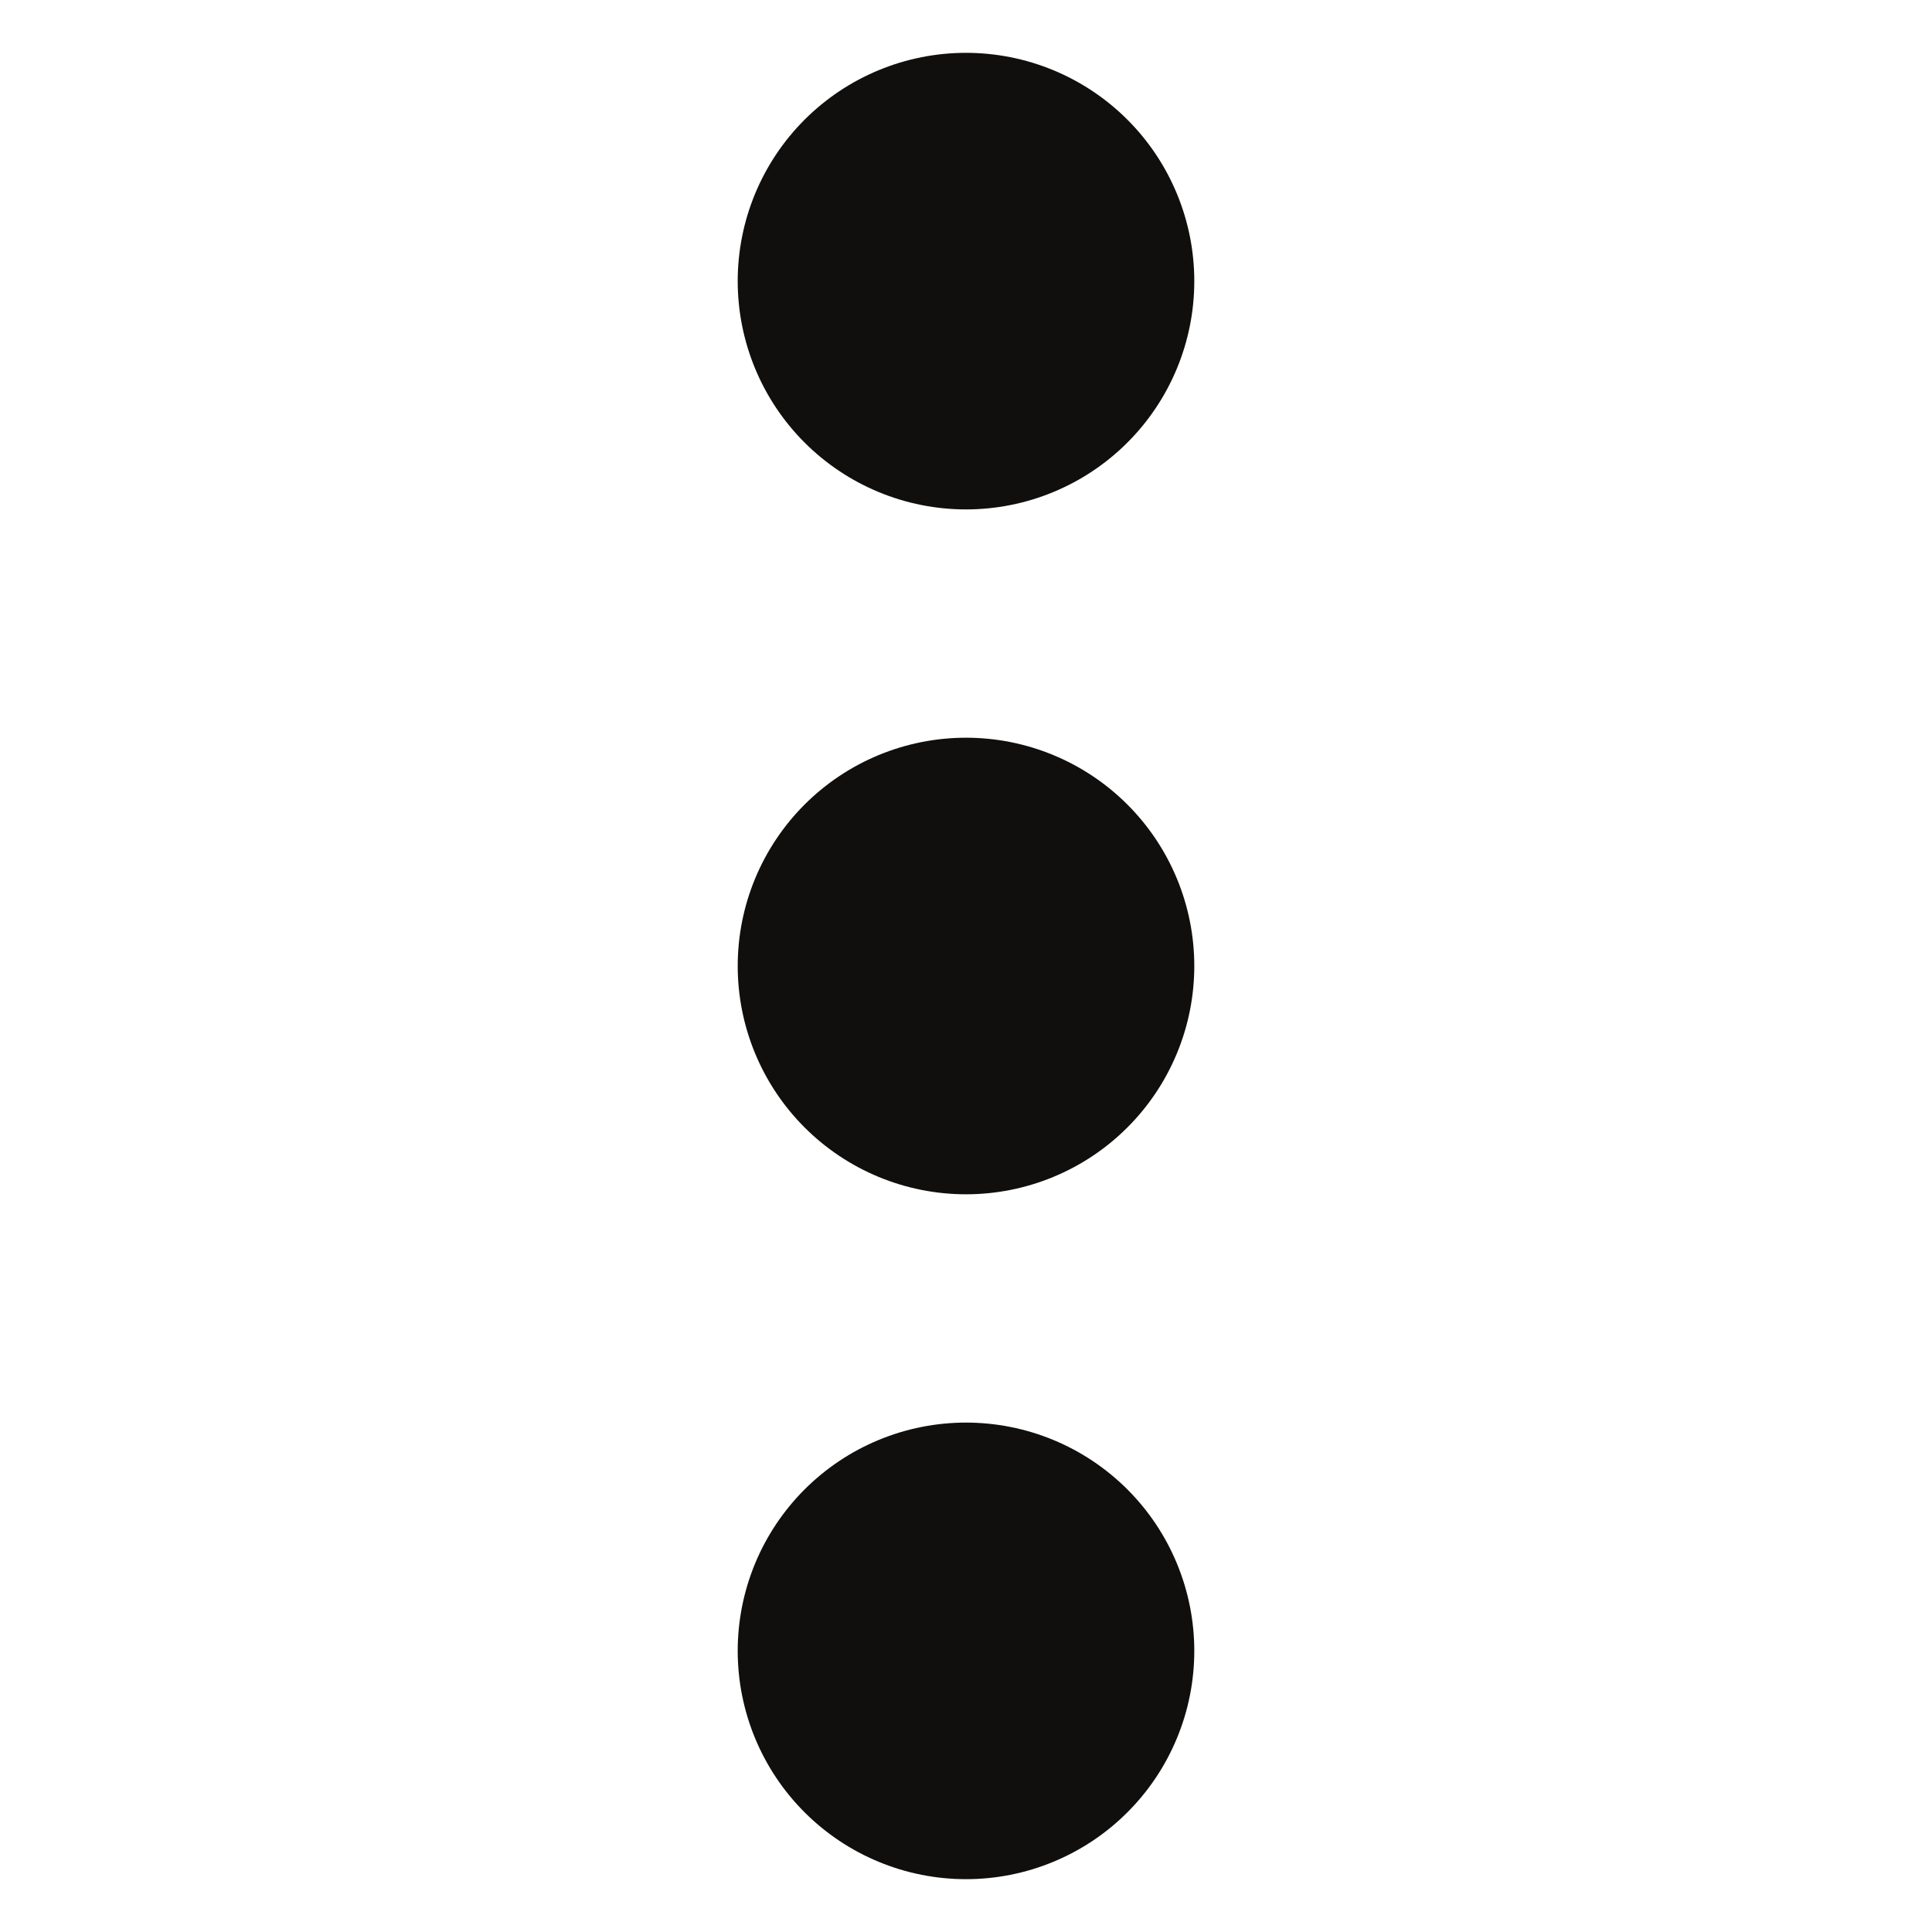
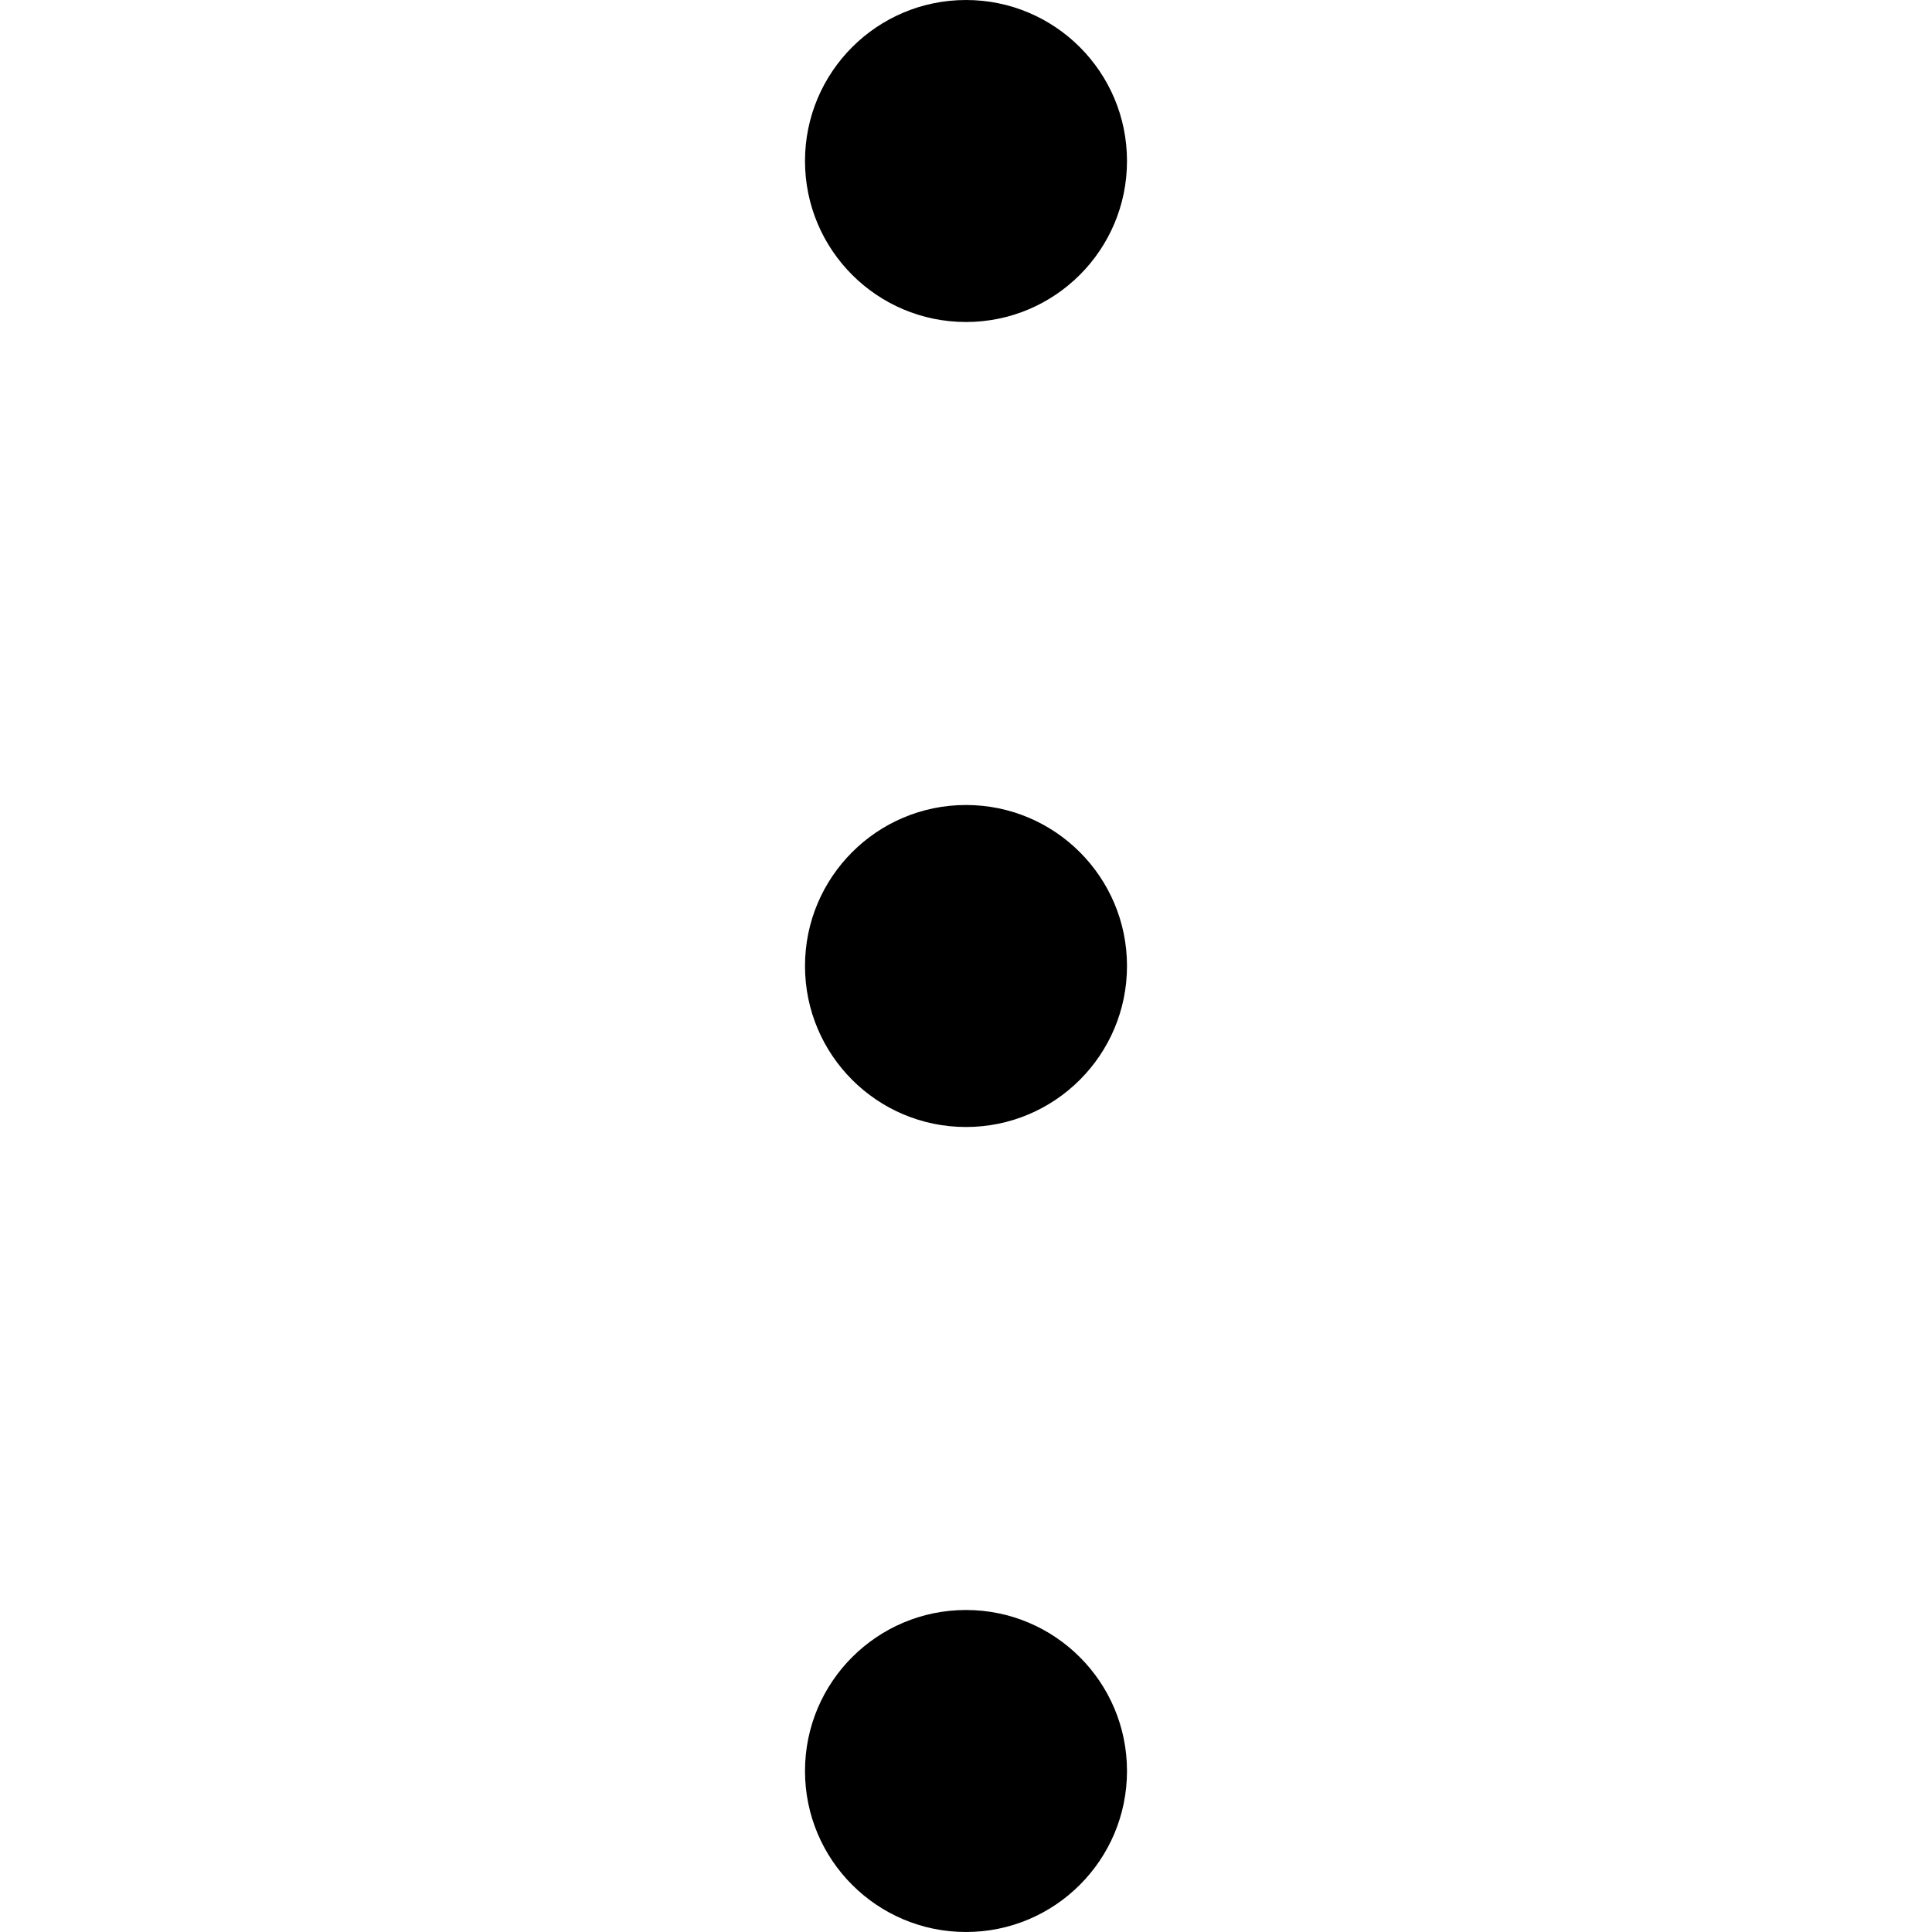
- <svg xmlns="http://www.w3.org/2000/svg" width="768pt" height="768pt" viewBox="0 0 768 768" version="1.2">
-   <defs>
-     <clipPath id="clip1">
-       <path d="M 293.25 293 L 474.75 293 L 474.75 475 L 293.25 475 Z M 293.25 293 " />
-     </clipPath>
-     <clipPath id="clip2">
-       <path d="M 293.25 21 L 474.75 21 L 474.75 203 L 293.25 203 Z M 293.25 21 " />
-     </clipPath>
-     <clipPath id="clip3">
-       <path d="M 293.25 565 L 474.75 565 L 474.75 747 L 293.25 747 Z M 293.25 565 " />
-     </clipPath>
-   </defs>
-   <g id="surface1">
-     <g clip-path="url(#clip1)" clip-rule="nonzero">
-       <path style=" stroke:none;fill-rule:nonzero;fill:rgb(6.27%,5.879%,5.099%);fill-opacity:1;" d="M 474.75 384 C 474.75 385.484 474.715 386.969 474.641 388.453 C 474.566 389.938 474.457 391.418 474.312 392.895 C 474.168 394.371 473.984 395.848 473.77 397.316 C 473.551 398.785 473.297 400.246 473.008 401.703 C 472.715 403.16 472.391 404.609 472.031 406.051 C 471.668 407.492 471.273 408.922 470.844 410.344 C 470.41 411.766 469.945 413.176 469.445 414.574 C 468.945 415.973 468.41 417.355 467.844 418.727 C 467.273 420.102 466.672 421.457 466.035 422.801 C 465.402 424.145 464.734 425.469 464.035 426.777 C 463.336 428.09 462.602 429.379 461.84 430.656 C 461.074 431.93 460.281 433.184 459.457 434.418 C 458.629 435.652 457.777 436.867 456.891 438.059 C 456.008 439.254 455.094 440.422 454.152 441.57 C 453.207 442.719 452.238 443.844 451.242 444.945 C 450.242 446.043 449.219 447.121 448.168 448.168 C 447.121 449.219 446.043 450.242 444.945 451.242 C 443.844 452.238 442.719 453.207 441.57 454.152 C 440.422 455.094 439.254 456.008 438.059 456.891 C 436.867 457.777 435.652 458.629 434.418 459.457 C 433.184 460.281 431.93 461.074 430.656 461.84 C 429.379 462.602 428.09 463.336 426.777 464.035 C 425.469 464.734 424.145 465.402 422.801 466.035 C 421.457 466.672 420.102 467.273 418.727 467.844 C 417.355 468.41 415.973 468.945 414.574 469.445 C 413.176 469.945 411.766 470.41 410.344 470.844 C 408.922 471.273 407.492 471.668 406.051 472.031 C 404.609 472.391 403.16 472.715 401.703 473.008 C 400.246 473.297 398.785 473.551 397.316 473.766 C 395.848 473.984 394.371 474.168 392.895 474.312 C 391.418 474.457 389.938 474.566 388.453 474.641 C 386.969 474.715 385.484 474.75 384 474.75 C 382.516 474.75 381.031 474.715 379.547 474.641 C 378.062 474.566 376.582 474.457 375.105 474.312 C 373.625 474.168 372.152 473.984 370.684 473.766 C 369.215 473.551 367.754 473.297 366.297 473.008 C 364.84 472.715 363.391 472.391 361.949 472.031 C 360.508 471.668 359.078 471.273 357.656 470.844 C 356.234 470.41 354.824 469.945 353.426 469.445 C 352.027 468.945 350.645 468.41 349.27 467.844 C 347.898 467.273 346.543 466.672 345.199 466.035 C 343.855 465.402 342.531 464.734 341.219 464.035 C 339.91 463.336 338.617 462.602 337.344 461.84 C 336.07 461.074 334.816 460.281 333.582 459.457 C 332.348 458.629 331.133 457.777 329.941 456.891 C 328.746 456.008 327.578 455.094 326.43 454.152 C 325.281 453.207 324.156 452.238 323.055 451.242 C 321.957 450.242 320.879 449.219 319.828 448.168 C 318.781 447.121 317.758 446.043 316.758 444.945 C 315.762 443.844 314.793 442.719 313.848 441.57 C 312.906 440.422 311.992 439.254 311.109 438.059 C 310.223 436.867 309.367 435.652 308.543 434.418 C 307.719 433.184 306.926 431.93 306.16 430.656 C 305.398 429.379 304.664 428.09 303.965 426.777 C 303.266 425.469 302.598 424.145 301.961 422.801 C 301.328 421.457 300.727 420.102 300.156 418.727 C 299.59 417.355 299.055 415.973 298.555 414.574 C 298.055 413.176 297.59 411.766 297.156 410.344 C 296.727 408.922 296.332 407.492 295.969 406.051 C 295.609 404.609 295.285 403.16 294.992 401.703 C 294.703 400.246 294.449 398.785 294.23 397.316 C 294.016 395.848 293.832 394.371 293.688 392.895 C 293.543 391.418 293.434 389.938 293.359 388.453 C 293.285 386.969 293.25 385.484 293.25 384 C 293.25 382.516 293.285 381.031 293.359 379.547 C 293.434 378.062 293.543 376.582 293.688 375.105 C 293.832 373.625 294.016 372.152 294.23 370.684 C 294.449 369.215 294.703 367.75 294.992 366.297 C 295.285 364.84 295.609 363.391 295.969 361.949 C 296.332 360.508 296.727 359.078 297.156 357.656 C 297.59 356.234 298.055 354.824 298.555 353.426 C 299.055 352.027 299.59 350.645 300.156 349.27 C 300.727 347.898 301.328 346.543 301.961 345.199 C 302.598 343.855 303.266 342.531 303.965 341.219 C 304.664 339.91 305.398 338.617 306.16 337.344 C 306.926 336.07 307.719 334.816 308.543 333.582 C 309.367 332.348 310.223 331.133 311.109 329.941 C 311.992 328.746 312.906 327.578 313.848 326.43 C 314.793 325.281 315.762 324.156 316.758 323.055 C 317.758 321.957 318.781 320.879 319.828 319.828 C 320.879 318.781 321.957 317.754 323.055 316.758 C 324.156 315.762 325.281 314.793 326.43 313.848 C 327.578 312.906 328.746 311.992 329.941 311.109 C 331.133 310.223 332.348 309.367 333.582 308.543 C 334.816 307.719 336.07 306.926 337.344 306.16 C 338.617 305.398 339.91 304.664 341.219 303.965 C 342.531 303.266 343.855 302.598 345.199 301.961 C 346.543 301.328 347.898 300.727 349.27 300.156 C 350.645 299.59 352.027 299.055 353.426 298.555 C 354.824 298.055 356.234 297.59 357.656 297.156 C 359.078 296.727 360.508 296.332 361.949 295.969 C 363.391 295.609 364.84 295.285 366.297 294.992 C 367.754 294.703 369.215 294.449 370.684 294.23 C 372.152 294.016 373.625 293.832 375.105 293.688 C 376.582 293.543 378.062 293.434 379.547 293.359 C 381.031 293.285 382.516 293.25 384 293.25 C 385.484 293.25 386.969 293.285 388.453 293.359 C 389.938 293.434 391.418 293.543 392.895 293.688 C 394.371 293.832 395.848 294.016 397.316 294.23 C 398.785 294.449 400.246 294.703 401.703 294.992 C 403.16 295.285 404.609 295.609 406.051 295.969 C 407.492 296.332 408.922 296.727 410.344 297.156 C 411.766 297.59 413.176 298.055 414.574 298.555 C 415.973 299.055 417.355 299.59 418.727 300.156 C 420.102 300.727 421.457 301.328 422.801 301.961 C 424.145 302.598 425.469 303.266 426.777 303.965 C 428.09 304.664 429.379 305.398 430.656 306.16 C 431.93 306.926 433.184 307.719 434.418 308.543 C 435.652 309.367 436.867 310.223 438.059 311.109 C 439.254 311.992 440.422 312.906 441.57 313.848 C 442.719 314.793 443.844 315.762 444.945 316.758 C 446.043 317.754 447.121 318.781 448.168 319.828 C 449.219 320.879 450.242 321.957 451.242 323.055 C 452.238 324.156 453.207 325.281 454.152 326.43 C 455.094 327.578 456.008 328.746 456.891 329.941 C 457.777 331.133 458.629 332.348 459.457 333.582 C 460.281 334.816 461.074 336.07 461.84 337.344 C 462.602 338.617 463.336 339.91 464.035 341.219 C 464.734 342.531 465.402 343.855 466.035 345.199 C 466.672 346.543 467.273 347.898 467.844 349.27 C 468.41 350.645 468.945 352.027 469.445 353.426 C 469.945 354.824 470.41 356.234 470.844 357.656 C 471.273 359.078 471.668 360.508 472.031 361.949 C 472.391 363.391 472.715 364.84 473.008 366.297 C 473.297 367.75 473.551 369.215 473.77 370.684 C 473.984 372.152 474.168 373.625 474.312 375.105 C 474.457 376.582 474.566 378.062 474.641 379.547 C 474.715 381.031 474.75 382.516 474.75 384 Z M 474.75 384 " />
-     </g>
-     <g clip-path="url(#clip2)" clip-rule="nonzero">
-       <path style=" stroke:none;fill-rule:nonzero;fill:rgb(6.27%,5.879%,5.099%);fill-opacity:1;" d="M 474.75 111.75 C 474.75 113.234 474.715 114.719 474.641 116.203 C 474.566 117.688 474.457 119.168 474.312 120.645 C 474.168 122.121 473.984 123.598 473.77 125.066 C 473.551 126.535 473.297 127.996 473.008 129.453 C 472.715 130.91 472.391 132.359 472.031 133.801 C 471.668 135.242 471.273 136.672 470.844 138.094 C 470.41 139.516 469.945 140.926 469.445 142.324 C 468.945 143.723 468.41 145.105 467.844 146.477 C 467.273 147.852 466.672 149.207 466.035 150.551 C 465.402 151.895 464.734 153.219 464.035 154.527 C 463.336 155.84 462.602 157.129 461.84 158.406 C 461.074 159.68 460.281 160.934 459.457 162.168 C 458.629 163.402 457.777 164.617 456.891 165.809 C 456.008 167.004 455.094 168.172 454.152 169.32 C 453.207 170.469 452.238 171.594 451.242 172.695 C 450.242 173.793 449.219 174.871 448.168 175.918 C 447.121 176.969 446.043 177.992 444.945 178.992 C 443.844 179.988 442.719 180.957 441.57 181.902 C 440.422 182.844 439.254 183.758 438.059 184.641 C 436.867 185.527 435.652 186.379 434.418 187.207 C 433.184 188.031 431.93 188.824 430.656 189.59 C 429.379 190.352 428.09 191.086 426.777 191.785 C 425.469 192.484 424.145 193.152 422.801 193.785 C 421.457 194.422 420.102 195.023 418.727 195.594 C 417.355 196.16 415.973 196.695 414.574 197.195 C 413.176 197.695 411.766 198.16 410.344 198.594 C 408.922 199.023 407.492 199.418 406.051 199.781 C 404.609 200.141 403.16 200.465 401.703 200.758 C 400.246 201.047 398.785 201.301 397.316 201.516 C 395.848 201.734 394.371 201.918 392.895 202.062 C 391.418 202.207 389.938 202.316 388.453 202.391 C 386.969 202.465 385.484 202.5 384 202.5 C 382.516 202.5 381.031 202.465 379.547 202.391 C 378.062 202.316 376.582 202.207 375.105 202.062 C 373.625 201.918 372.152 201.734 370.684 201.516 C 369.215 201.301 367.754 201.047 366.297 200.758 C 364.84 200.465 363.391 200.141 361.949 199.781 C 360.508 199.418 359.078 199.023 357.656 198.594 C 356.234 198.16 354.824 197.695 353.426 197.195 C 352.027 196.695 350.645 196.16 349.27 195.594 C 347.898 195.023 346.543 194.422 345.199 193.785 C 343.855 193.152 342.531 192.484 341.219 191.785 C 339.91 191.086 338.617 190.352 337.344 189.59 C 336.07 188.824 334.816 188.031 333.582 187.207 C 332.348 186.379 331.133 185.527 329.941 184.641 C 328.746 183.758 327.578 182.844 326.43 181.902 C 325.281 180.957 324.156 179.988 323.055 178.992 C 321.957 177.992 320.879 176.969 319.828 175.918 C 318.781 174.871 317.758 173.793 316.758 172.695 C 315.762 171.594 314.793 170.469 313.848 169.32 C 312.906 168.172 311.992 167.004 311.109 165.809 C 310.223 164.617 309.367 163.402 308.543 162.168 C 307.719 160.934 306.926 159.68 306.16 158.406 C 305.398 157.129 304.664 155.84 303.965 154.527 C 303.266 153.219 302.598 151.895 301.961 150.551 C 301.328 149.207 300.727 147.852 300.156 146.477 C 299.59 145.105 299.055 143.723 298.555 142.324 C 298.055 140.926 297.59 139.516 297.156 138.094 C 296.727 136.672 296.332 135.242 295.969 133.801 C 295.609 132.359 295.285 130.91 294.992 129.453 C 294.703 127.996 294.449 126.535 294.23 125.066 C 294.016 123.598 293.832 122.121 293.688 120.645 C 293.543 119.168 293.434 117.688 293.359 116.203 C 293.285 114.719 293.25 113.234 293.25 111.75 C 293.25 110.266 293.285 108.781 293.359 107.297 C 293.434 105.812 293.543 104.332 293.688 102.855 C 293.832 101.375 294.016 99.902 294.23 98.434 C 294.449 96.965 294.703 95.504 294.992 94.047 C 295.285 92.59 295.609 91.141 295.969 89.699 C 296.332 88.258 296.727 86.828 297.156 85.406 C 297.59 83.984 298.055 82.574 298.555 81.176 C 299.055 79.777 299.59 78.395 300.156 77.02 C 300.727 75.648 301.328 74.293 301.961 72.949 C 302.598 71.605 303.266 70.281 303.965 68.969 C 304.664 67.66 305.398 66.367 306.16 65.094 C 306.926 63.82 307.719 62.566 308.543 61.332 C 309.367 60.098 310.223 58.883 311.109 57.691 C 311.992 56.496 312.906 55.328 313.848 54.18 C 314.793 53.031 315.762 51.906 316.758 50.805 C 317.758 49.707 318.781 48.629 319.828 47.578 C 320.879 46.531 321.957 45.508 323.055 44.508 C 324.156 43.512 325.281 42.543 326.43 41.598 C 327.578 40.656 328.746 39.742 329.941 38.859 C 331.133 37.973 332.348 37.117 333.582 36.293 C 334.816 35.469 336.07 34.676 337.344 33.91 C 338.617 33.148 339.91 32.414 341.219 31.715 C 342.531 31.016 343.855 30.348 345.199 29.711 C 346.543 29.078 347.898 28.477 349.27 27.906 C 350.645 27.34 352.027 26.805 353.426 26.305 C 354.824 25.805 356.234 25.34 357.656 24.906 C 359.078 24.477 360.508 24.082 361.949 23.719 C 363.391 23.359 364.84 23.035 366.297 22.742 C 367.754 22.453 369.215 22.199 370.684 21.98 C 372.152 21.766 373.625 21.582 375.105 21.438 C 376.582 21.293 378.062 21.184 379.547 21.109 C 381.031 21.035 382.516 21 384 21 C 385.484 21 386.969 21.035 388.453 21.109 C 389.938 21.184 391.418 21.293 392.895 21.438 C 394.371 21.582 395.848 21.766 397.316 21.98 C 398.785 22.199 400.246 22.453 401.703 22.742 C 403.16 23.035 404.609 23.359 406.051 23.719 C 407.492 24.082 408.922 24.477 410.344 24.906 C 411.766 25.34 413.176 25.805 414.574 26.305 C 415.973 26.805 417.355 27.34 418.727 27.906 C 420.102 28.477 421.457 29.078 422.801 29.711 C 424.145 30.348 425.469 31.016 426.777 31.715 C 428.09 32.414 429.379 33.148 430.656 33.91 C 431.93 34.676 433.184 35.469 434.418 36.293 C 435.652 37.117 436.867 37.973 438.059 38.859 C 439.254 39.742 440.422 40.656 441.57 41.598 C 442.719 42.543 443.844 43.512 444.945 44.508 C 446.043 45.508 447.121 46.531 448.168 47.578 C 449.219 48.629 450.242 49.707 451.242 50.805 C 452.238 51.906 453.207 53.031 454.152 54.18 C 455.094 55.328 456.008 56.496 456.891 57.691 C 457.777 58.883 458.629 60.098 459.457 61.332 C 460.281 62.566 461.074 63.82 461.84 65.094 C 462.602 66.367 463.336 67.66 464.035 68.969 C 464.734 70.281 465.402 71.605 466.035 72.949 C 466.672 74.293 467.273 75.648 467.844 77.02 C 468.41 78.395 468.945 79.777 469.445 81.176 C 469.945 82.574 470.41 83.984 470.844 85.406 C 471.273 86.828 471.668 88.258 472.031 89.699 C 472.391 91.141 472.715 92.59 473.008 94.047 C 473.297 95.504 473.551 96.965 473.77 98.434 C 473.984 99.902 474.168 101.375 474.312 102.855 C 474.457 104.332 474.566 105.812 474.641 107.297 C 474.715 108.781 474.75 110.266 474.75 111.75 Z M 474.75 111.75 " />
-     </g>
-     <g clip-path="url(#clip3)" clip-rule="nonzero">
-       <path style=" stroke:none;fill-rule:nonzero;fill:rgb(6.27%,5.879%,5.099%);fill-opacity:1;" d="M 474.75 656.25 C 474.75 657.734 474.715 659.219 474.641 660.703 C 474.566 662.188 474.457 663.668 474.312 665.145 C 474.168 666.621 473.984 668.098 473.77 669.566 C 473.551 671.035 473.297 672.496 473.008 673.953 C 472.715 675.41 472.391 676.859 472.031 678.301 C 471.668 679.742 471.273 681.172 470.844 682.594 C 470.41 684.016 469.945 685.426 469.445 686.824 C 468.945 688.223 468.41 689.605 467.844 690.977 C 467.273 692.352 466.672 693.707 466.035 695.051 C 465.402 696.395 464.734 697.719 464.035 699.027 C 463.336 700.34 462.602 701.629 461.84 702.906 C 461.074 704.18 460.281 705.434 459.457 706.668 C 458.629 707.902 457.777 709.117 456.891 710.309 C 456.008 711.504 455.094 712.672 454.152 713.82 C 453.207 714.969 452.238 716.094 451.242 717.195 C 450.242 718.293 449.219 719.371 448.168 720.418 C 447.121 721.469 446.043 722.492 444.945 723.492 C 443.844 724.488 442.719 725.457 441.57 726.402 C 440.422 727.344 439.254 728.258 438.059 729.141 C 436.867 730.027 435.652 730.879 434.418 731.707 C 433.184 732.531 431.93 733.324 430.656 734.09 C 429.379 734.852 428.09 735.582 426.777 736.285 C 425.469 736.984 424.145 737.652 422.801 738.285 C 421.457 738.922 420.102 739.523 418.727 740.09 C 417.355 740.66 415.973 741.195 414.574 741.695 C 413.176 742.195 411.766 742.66 410.344 743.094 C 408.922 743.523 407.492 743.918 406.051 744.281 C 404.609 744.641 403.16 744.965 401.703 745.258 C 400.246 745.547 398.785 745.801 397.316 746.016 C 395.848 746.234 394.371 746.418 392.895 746.562 C 391.418 746.707 389.938 746.816 388.453 746.891 C 386.969 746.965 385.484 747 384 747 C 382.516 747 381.031 746.965 379.547 746.891 C 378.062 746.816 376.582 746.707 375.105 746.562 C 373.625 746.418 372.152 746.234 370.684 746.016 C 369.215 745.801 367.754 745.547 366.297 745.258 C 364.84 744.965 363.391 744.641 361.949 744.281 C 360.508 743.918 359.078 743.523 357.656 743.094 C 356.234 742.66 354.824 742.195 353.426 741.695 C 352.027 741.195 350.645 740.66 349.27 740.09 C 347.898 739.523 346.543 738.922 345.199 738.285 C 343.855 737.652 342.531 736.984 341.219 736.285 C 339.91 735.582 338.617 734.852 337.344 734.09 C 336.07 733.324 334.816 732.531 333.582 731.707 C 332.348 730.879 331.133 730.027 329.941 729.141 C 328.746 728.258 327.578 727.344 326.43 726.402 C 325.281 725.457 324.156 724.488 323.055 723.492 C 321.957 722.492 320.879 721.469 319.828 720.418 C 318.781 719.371 317.758 718.293 316.758 717.195 C 315.762 716.094 314.793 714.969 313.848 713.82 C 312.906 712.672 311.992 711.504 311.109 710.309 C 310.223 709.117 309.367 707.902 308.543 706.668 C 307.719 705.434 306.926 704.18 306.16 702.906 C 305.398 701.629 304.664 700.34 303.965 699.027 C 303.266 697.719 302.598 696.395 301.961 695.051 C 301.328 693.707 300.727 692.352 300.156 690.977 C 299.59 689.605 299.055 688.223 298.555 686.824 C 298.055 685.426 297.59 684.016 297.156 682.594 C 296.727 681.172 296.332 679.742 295.969 678.301 C 295.609 676.859 295.285 675.41 294.992 673.953 C 294.703 672.496 294.449 671.035 294.23 669.566 C 294.016 668.098 293.832 666.621 293.688 665.145 C 293.543 663.668 293.434 662.188 293.359 660.703 C 293.285 659.219 293.25 657.734 293.25 656.25 C 293.25 654.766 293.285 653.281 293.359 651.797 C 293.434 650.312 293.543 648.832 293.688 647.355 C 293.832 645.875 294.016 644.402 294.23 642.934 C 294.449 641.465 294.703 640 294.992 638.547 C 295.285 637.09 295.609 635.641 295.969 634.199 C 296.332 632.758 296.727 631.328 297.156 629.906 C 297.59 628.484 298.055 627.074 298.555 625.676 C 299.055 624.277 299.59 622.895 300.156 621.52 C 300.727 620.148 301.328 618.793 301.961 617.449 C 302.598 616.105 303.266 614.781 303.965 613.469 C 304.664 612.16 305.398 610.867 306.16 609.594 C 306.926 608.32 307.719 607.066 308.543 605.832 C 309.367 604.598 310.223 603.383 311.109 602.191 C 311.992 600.996 312.906 599.828 313.848 598.68 C 314.793 597.531 315.762 596.406 316.758 595.305 C 317.758 594.207 318.781 593.129 319.828 592.078 C 320.879 591.031 321.957 590.004 323.055 589.008 C 324.156 588.012 325.281 587.043 326.43 586.098 C 327.578 585.156 328.746 584.242 329.941 583.359 C 331.133 582.473 332.348 581.617 333.582 580.793 C 334.816 579.969 336.07 579.176 337.344 578.41 C 338.617 577.648 339.91 576.914 341.219 576.215 C 342.531 575.516 343.855 574.848 345.199 574.211 C 346.543 573.578 347.898 572.977 349.27 572.406 C 350.645 571.84 352.027 571.305 353.426 570.805 C 354.824 570.305 356.234 569.84 357.656 569.406 C 359.078 568.977 360.508 568.582 361.949 568.219 C 363.391 567.859 364.84 567.535 366.297 567.242 C 367.754 566.953 369.215 566.699 370.684 566.48 C 372.152 566.266 373.625 566.082 375.105 565.938 C 376.582 565.793 378.062 565.684 379.547 565.609 C 381.031 565.535 382.516 565.5 384 565.5 C 385.484 565.5 386.969 565.535 388.453 565.609 C 389.938 565.684 391.418 565.793 392.895 565.938 C 394.371 566.082 395.848 566.266 397.316 566.48 C 398.785 566.699 400.246 566.953 401.703 567.242 C 403.16 567.535 404.609 567.859 406.051 568.219 C 407.492 568.582 408.922 568.977 410.344 569.406 C 411.766 569.84 413.176 570.305 414.574 570.805 C 415.973 571.305 417.355 571.84 418.727 572.406 C 420.102 572.977 421.457 573.578 422.801 574.211 C 424.145 574.848 425.469 575.516 426.777 576.215 C 428.09 576.914 429.379 577.648 430.656 578.41 C 431.93 579.176 433.184 579.969 434.418 580.793 C 435.652 581.617 436.867 582.473 438.059 583.359 C 439.254 584.242 440.422 585.156 441.57 586.098 C 442.719 587.043 443.844 588.012 444.945 589.008 C 446.043 590.004 447.121 591.031 448.168 592.078 C 449.219 593.129 450.242 594.207 451.242 595.305 C 452.238 596.406 453.207 597.531 454.152 598.68 C 455.094 599.828 456.008 600.996 456.891 602.191 C 457.777 603.383 458.629 604.598 459.457 605.832 C 460.281 607.066 461.074 608.32 461.84 609.594 C 462.602 610.867 463.336 612.16 464.035 613.469 C 464.734 614.781 465.402 616.105 466.035 617.449 C 466.672 618.793 467.273 620.148 467.844 621.52 C 468.41 622.895 468.945 624.277 469.445 625.676 C 469.945 627.074 470.41 628.484 470.844 629.906 C 471.273 631.328 471.668 632.758 472.031 634.199 C 472.391 635.641 472.715 637.09 473.008 638.547 C 473.297 640 473.551 641.465 473.77 642.934 C 473.984 644.402 474.168 645.875 474.312 647.355 C 474.457 648.832 474.566 650.312 474.641 651.797 C 474.715 653.281 474.75 654.766 474.75 656.25 Z M 474.75 656.25 " />
-     </g>
-   </g>
+ <svg xmlns="http://www.w3.org/2000/svg" id="Outline" viewBox="0 0 24 24" width="512" height="512">
+   <circle cx="12" cy="2" r="2" />
+   <circle cx="12" cy="12" r="2" />
+   <circle cx="12" cy="22" r="2" />
</svg>
